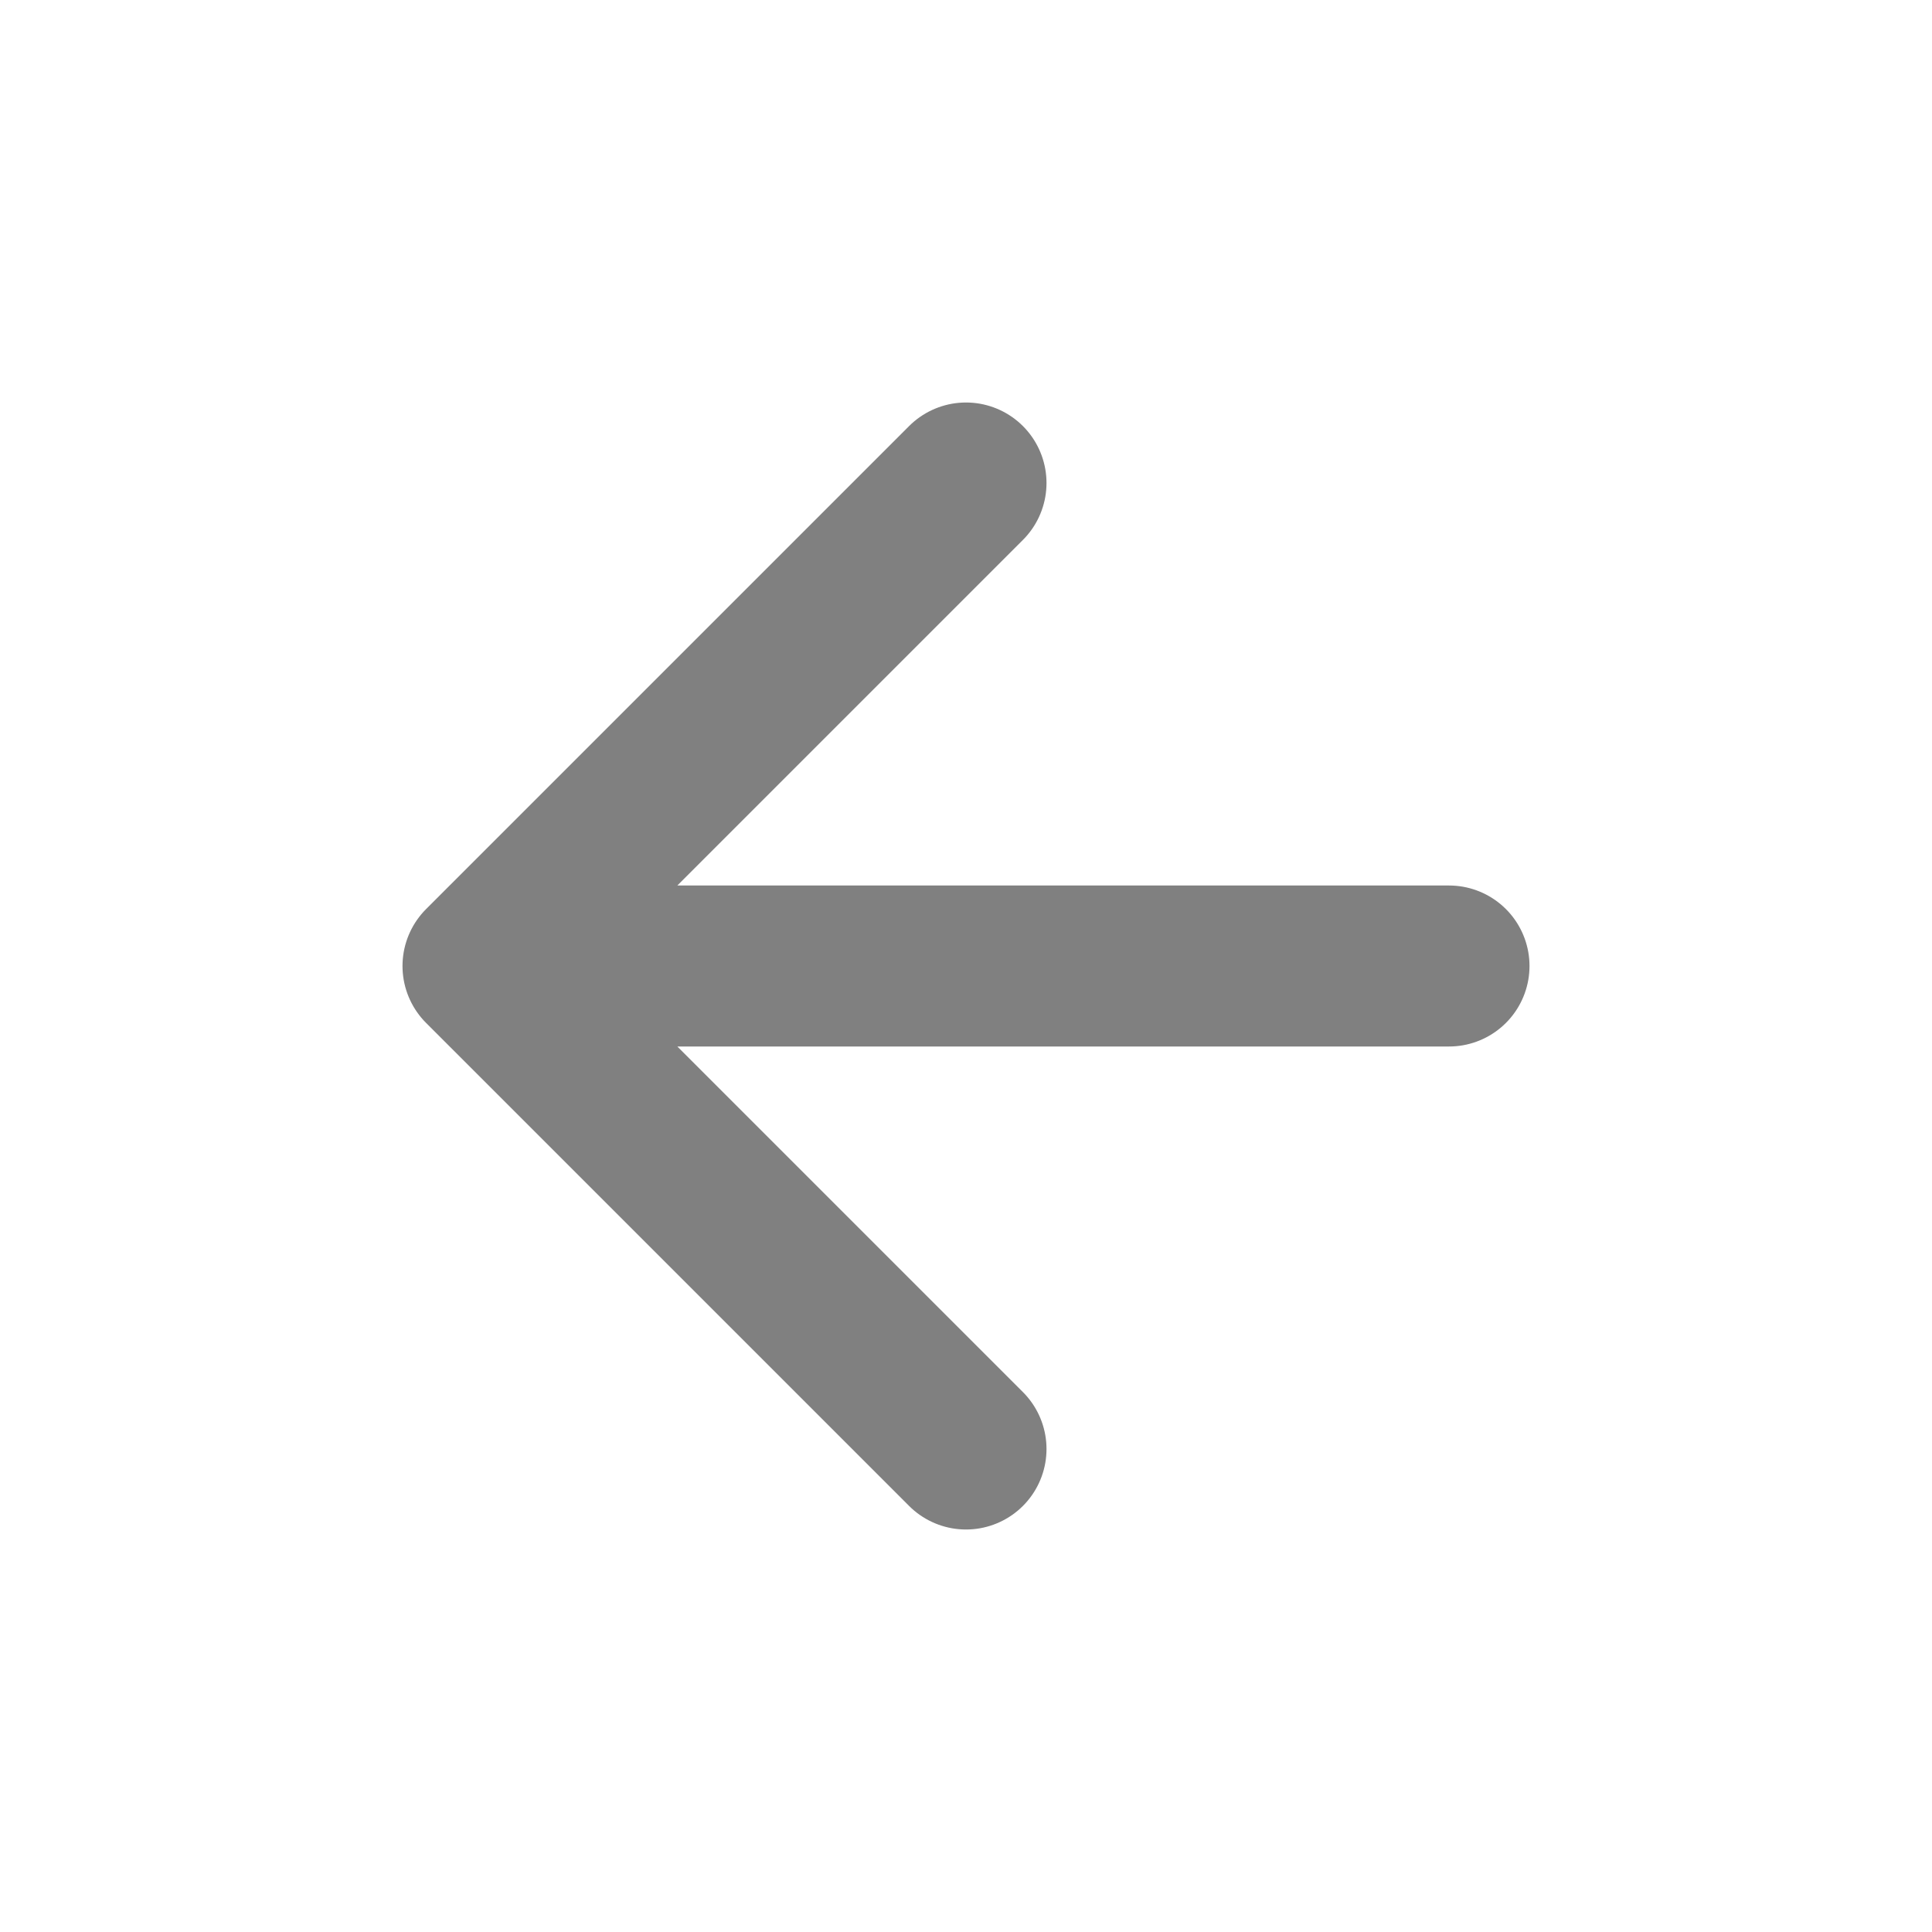
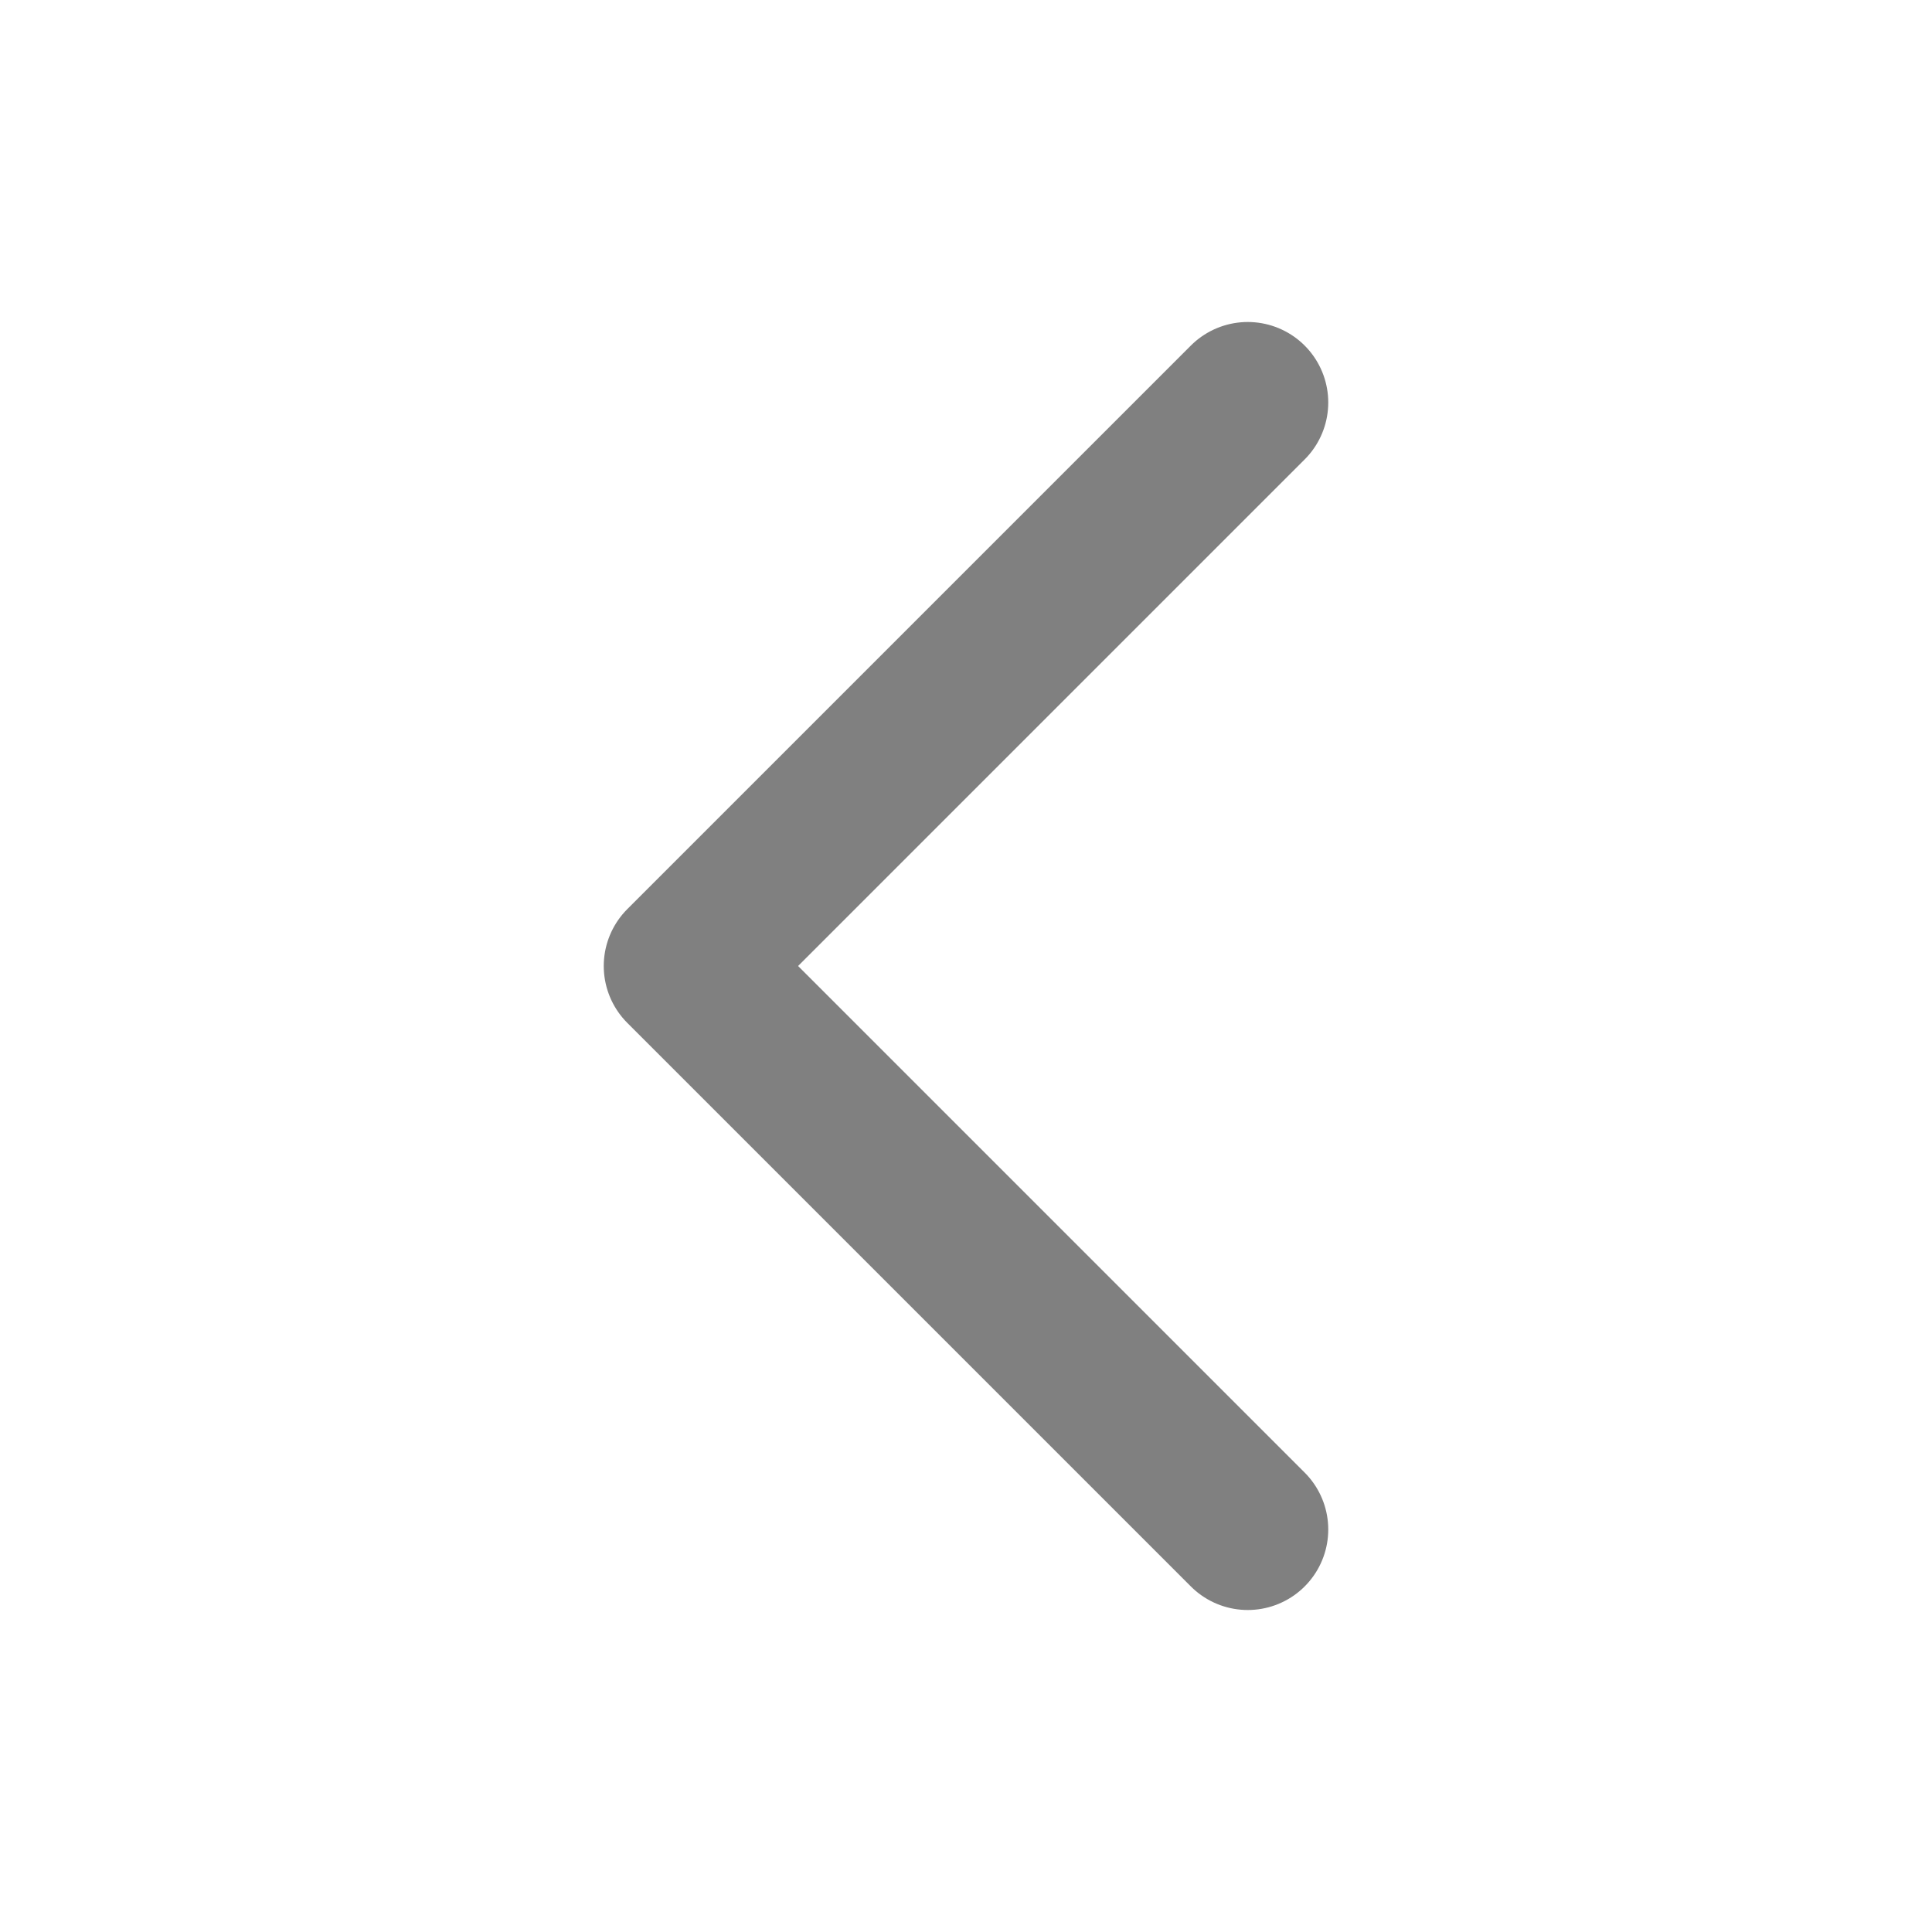
<svg xmlns="http://www.w3.org/2000/svg" viewBox="0 0 24 24">
  <defs>
    <style id="current-color-scheme" type="text/css">
      .ColorScheme-Text { color: #808080 }
    </style>
  </defs>
  <g class="ColorScheme-Text" style="fill:none;stroke:currentColor">
-     <path style="stroke-width:2;stroke-linecap:round;stroke-linejoin:round" d="M 18,12 l -12,0 m 6,-6 l -6,6 6,6" />
+     <path style="stroke-width:2;stroke-linecap:round;stroke-linejoin:round" d="M 15.5,5 l -7,7 7,7" />
  </g>
</svg>
